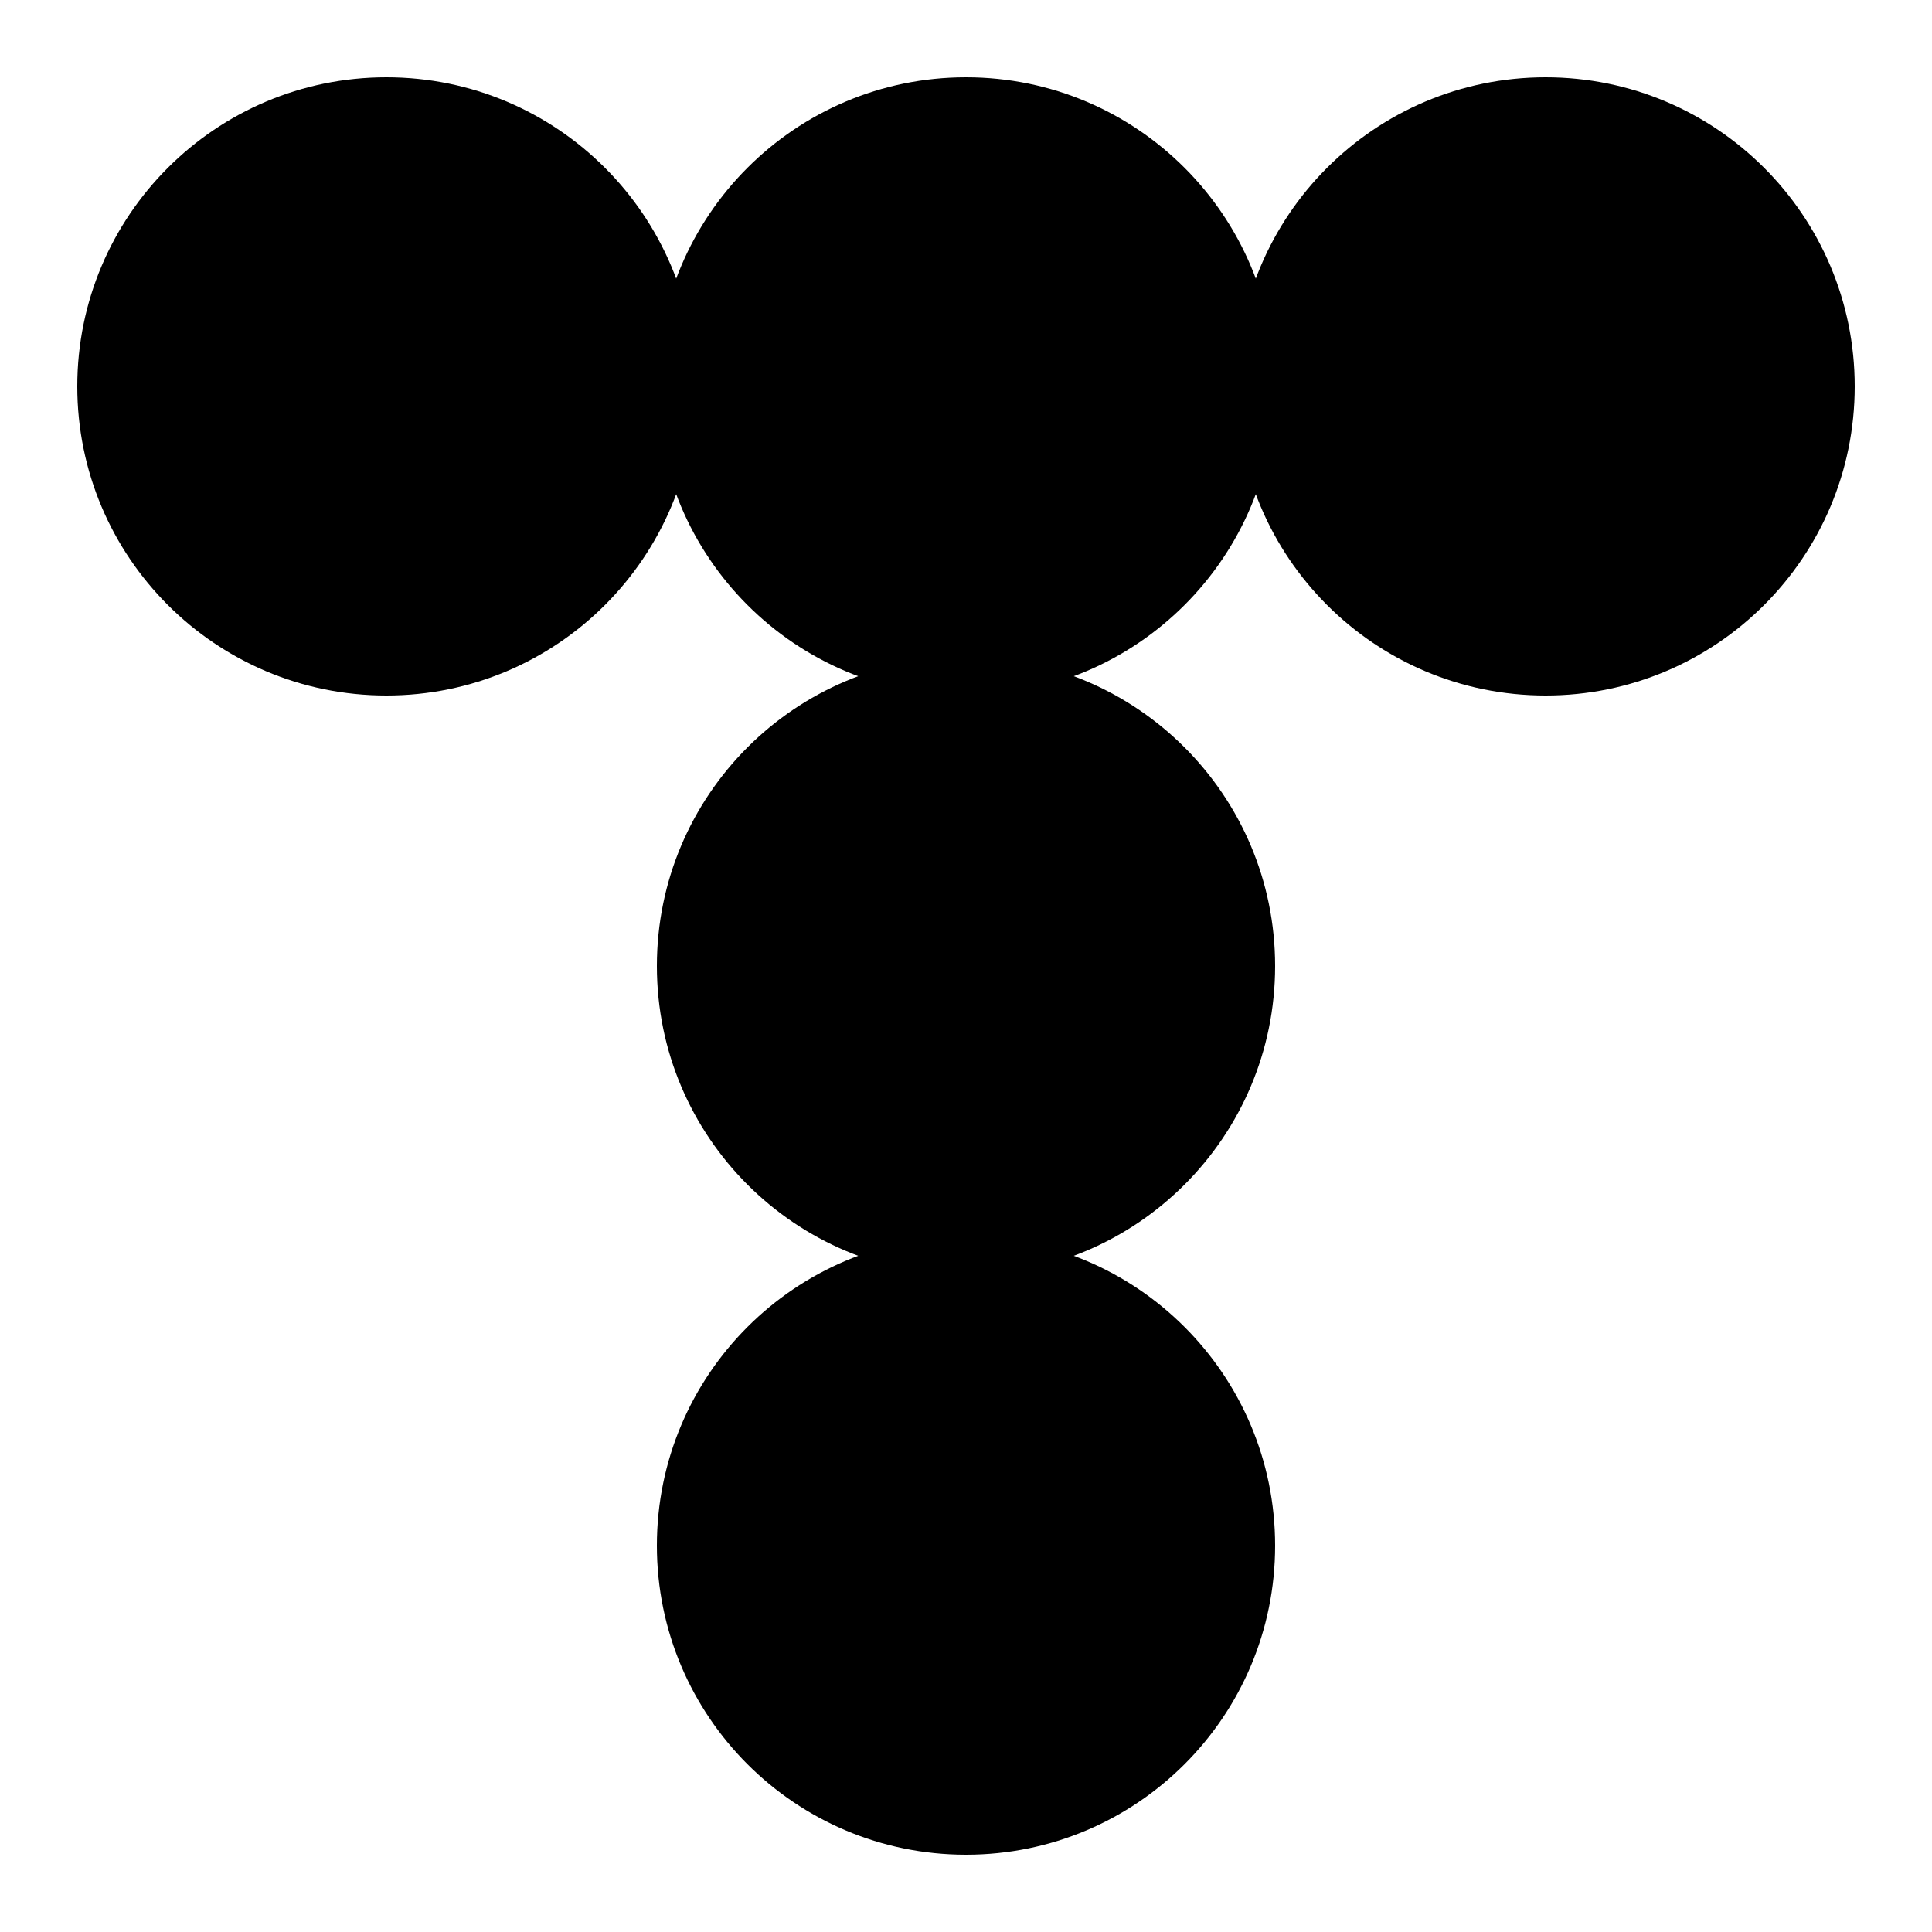
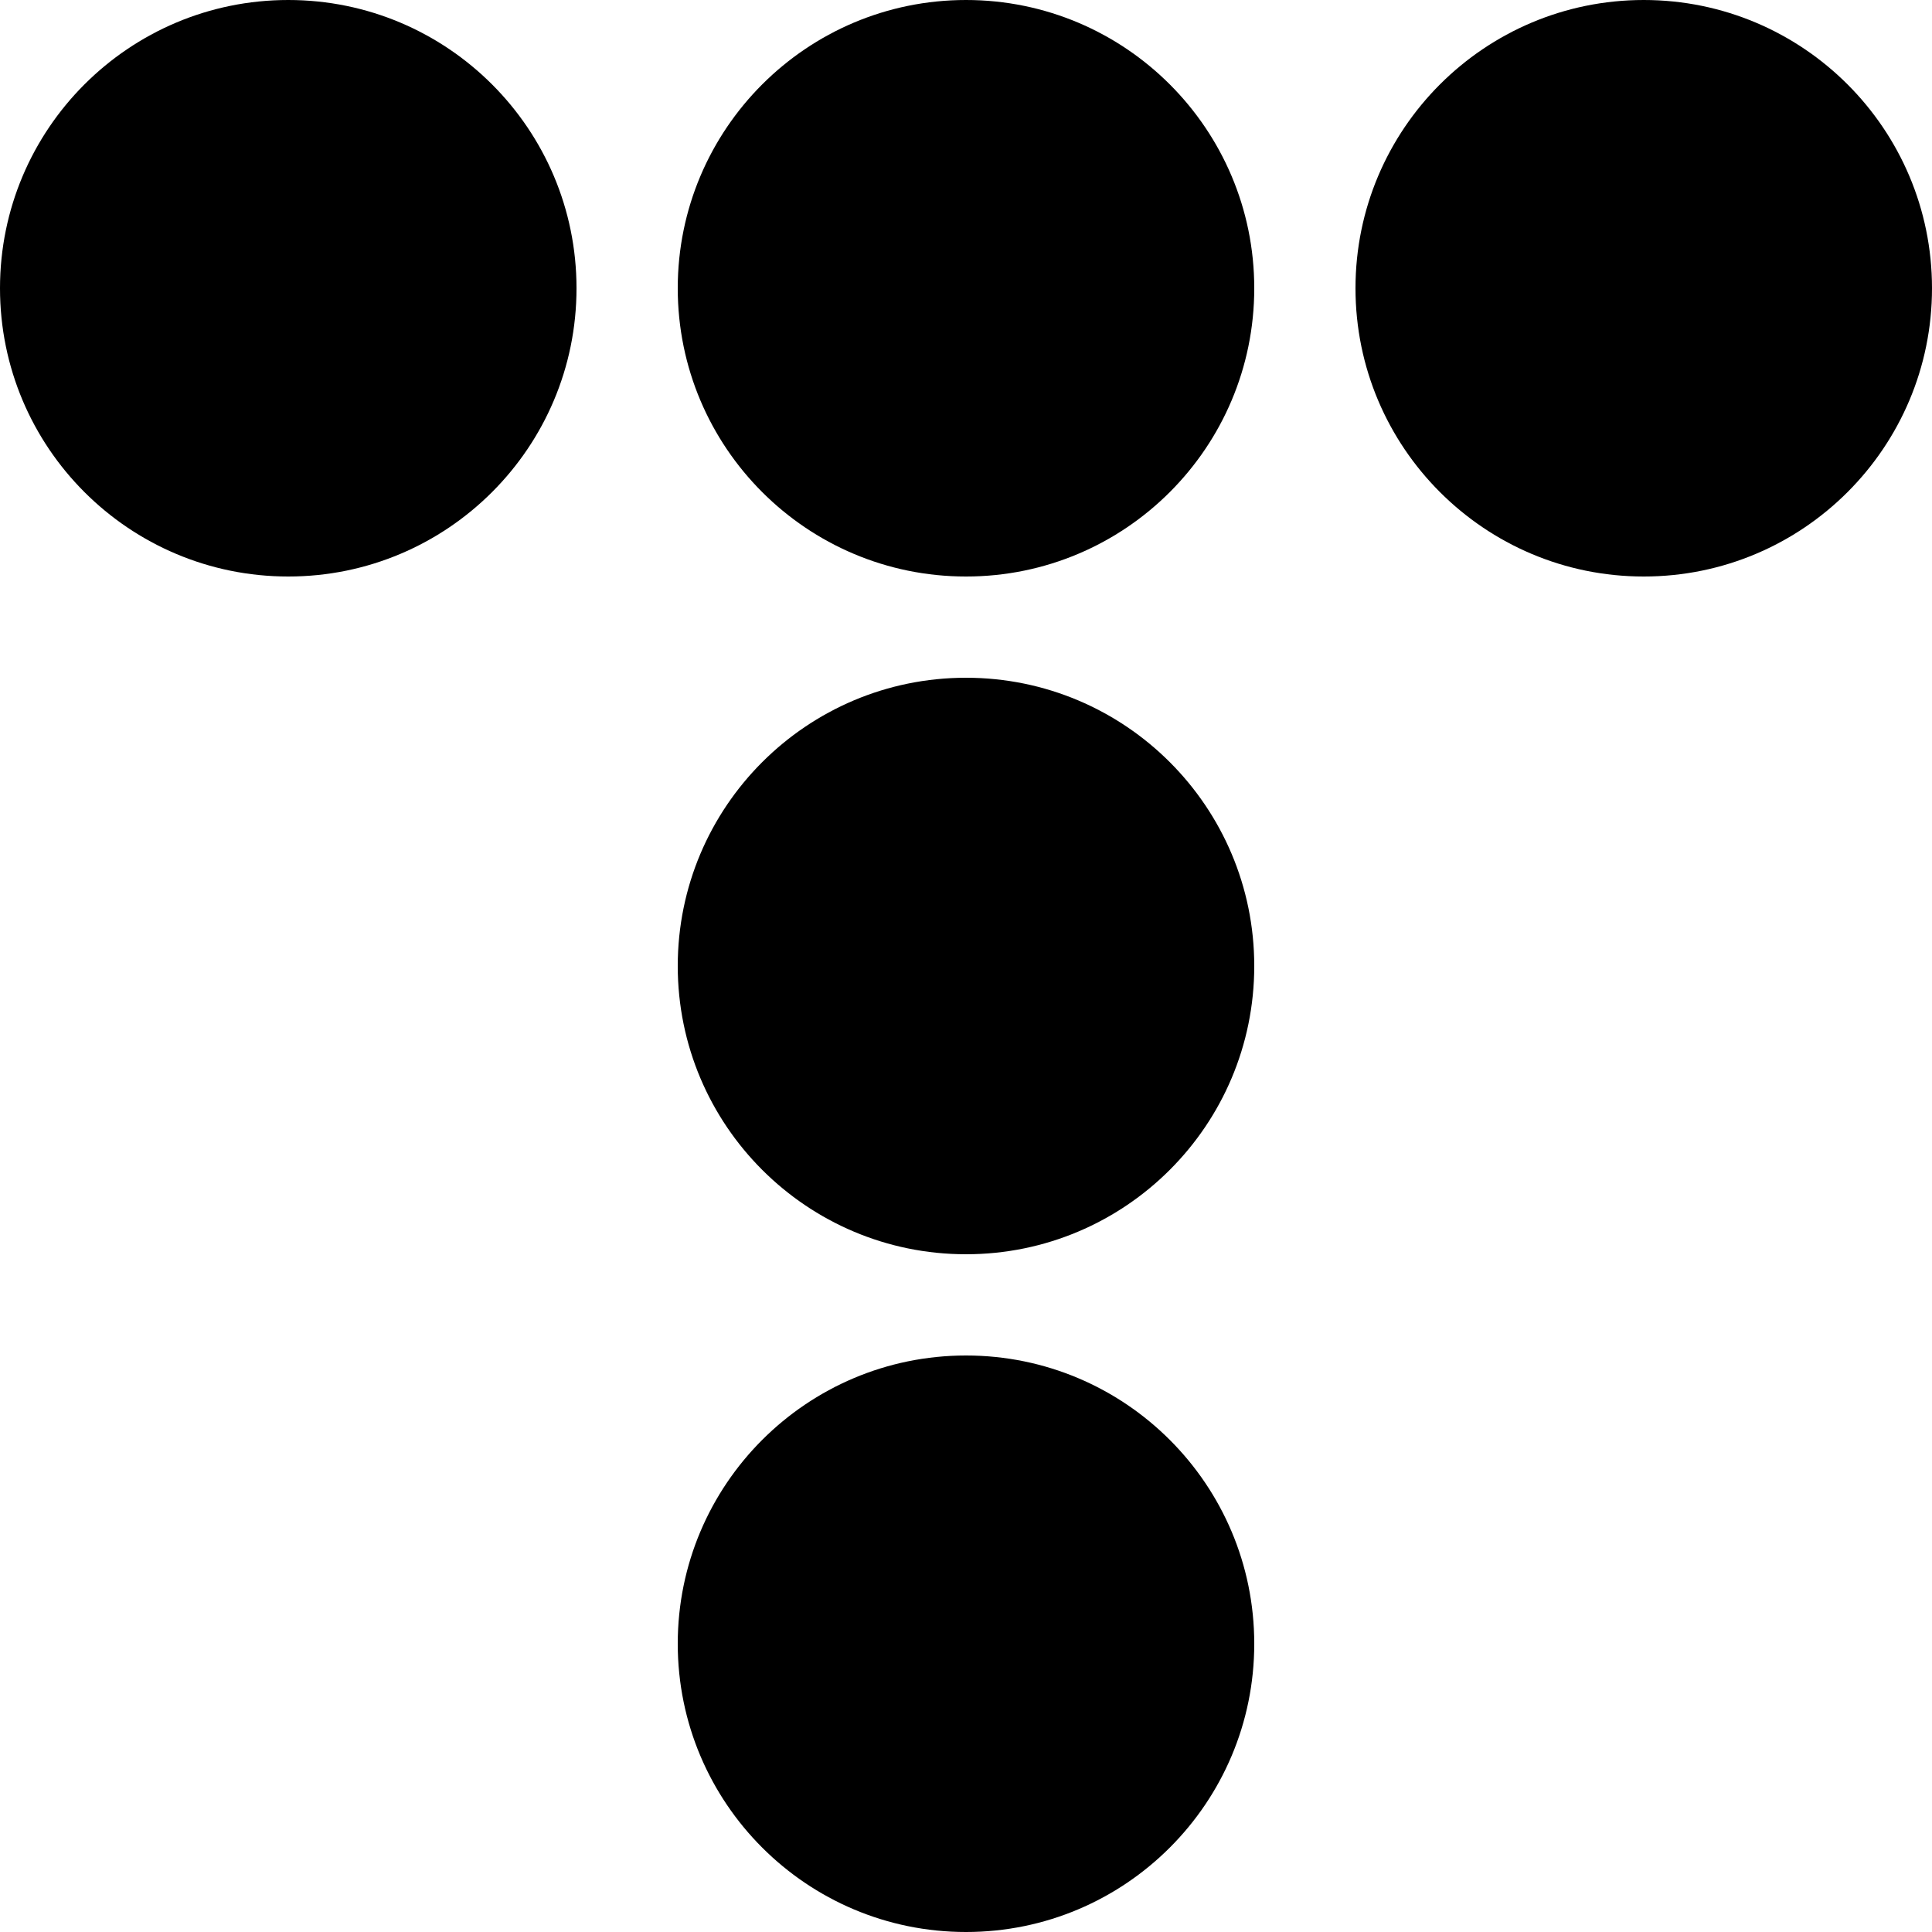
- <svg xmlns="http://www.w3.org/2000/svg" class="telefonica-icon" viewBox="0 0 100 100" width="24" height="24">
-   <circle cx="20" cy="20" r="16" fill="currentColor" />
-   <circle cx="50" cy="20" r="16" fill="currentColor" />
-   <circle cx="80" cy="20" r="16" fill="currentColor" />
-   <circle cx="50" cy="50" r="16" fill="currentColor" />
-   <circle cx="50" cy="80" r="16" fill="currentColor" />
+ <svg xmlns="http://www.w3.org/2000/svg" class="telefonica-icon" viewBox="0 0 250 250" width="24" height="24">
+   <path fill="currentColor" fill-rule="nonzero" d="M74.6 37.3C74.6 16.7 57.9 0 37.3 0S0 16.7 0 37.3s16.7 37.3 37.3 37.3 37.3-16.7 37.3-37.3M162.3 37.3C162.3 16.7 145.6 0 125 0S87.7 16.7 87.7 37.3s16.7 37.3 37.3 37.3 37.3-16.7 37.3-37.3M250 37.3C250 16.7 233.3 0 212.7 0s-37.3 16.7-37.3 37.3 16.7 37.3 37.3 37.3S250 57.9 250 37.3M162.3 125c0-20.6-16.7-37.3-37.3-37.3S87.7 104.4 87.7 125s16.7 37.3 37.3 37.3 37.3-16.7 37.3-37.3M162.3 212.7c0-20.6-16.7-37.3-37.3-37.3s-37.3 16.7-37.3 37.3S104.4 250 125 250s37.3-16.7 37.3-37.3" />
</svg>
